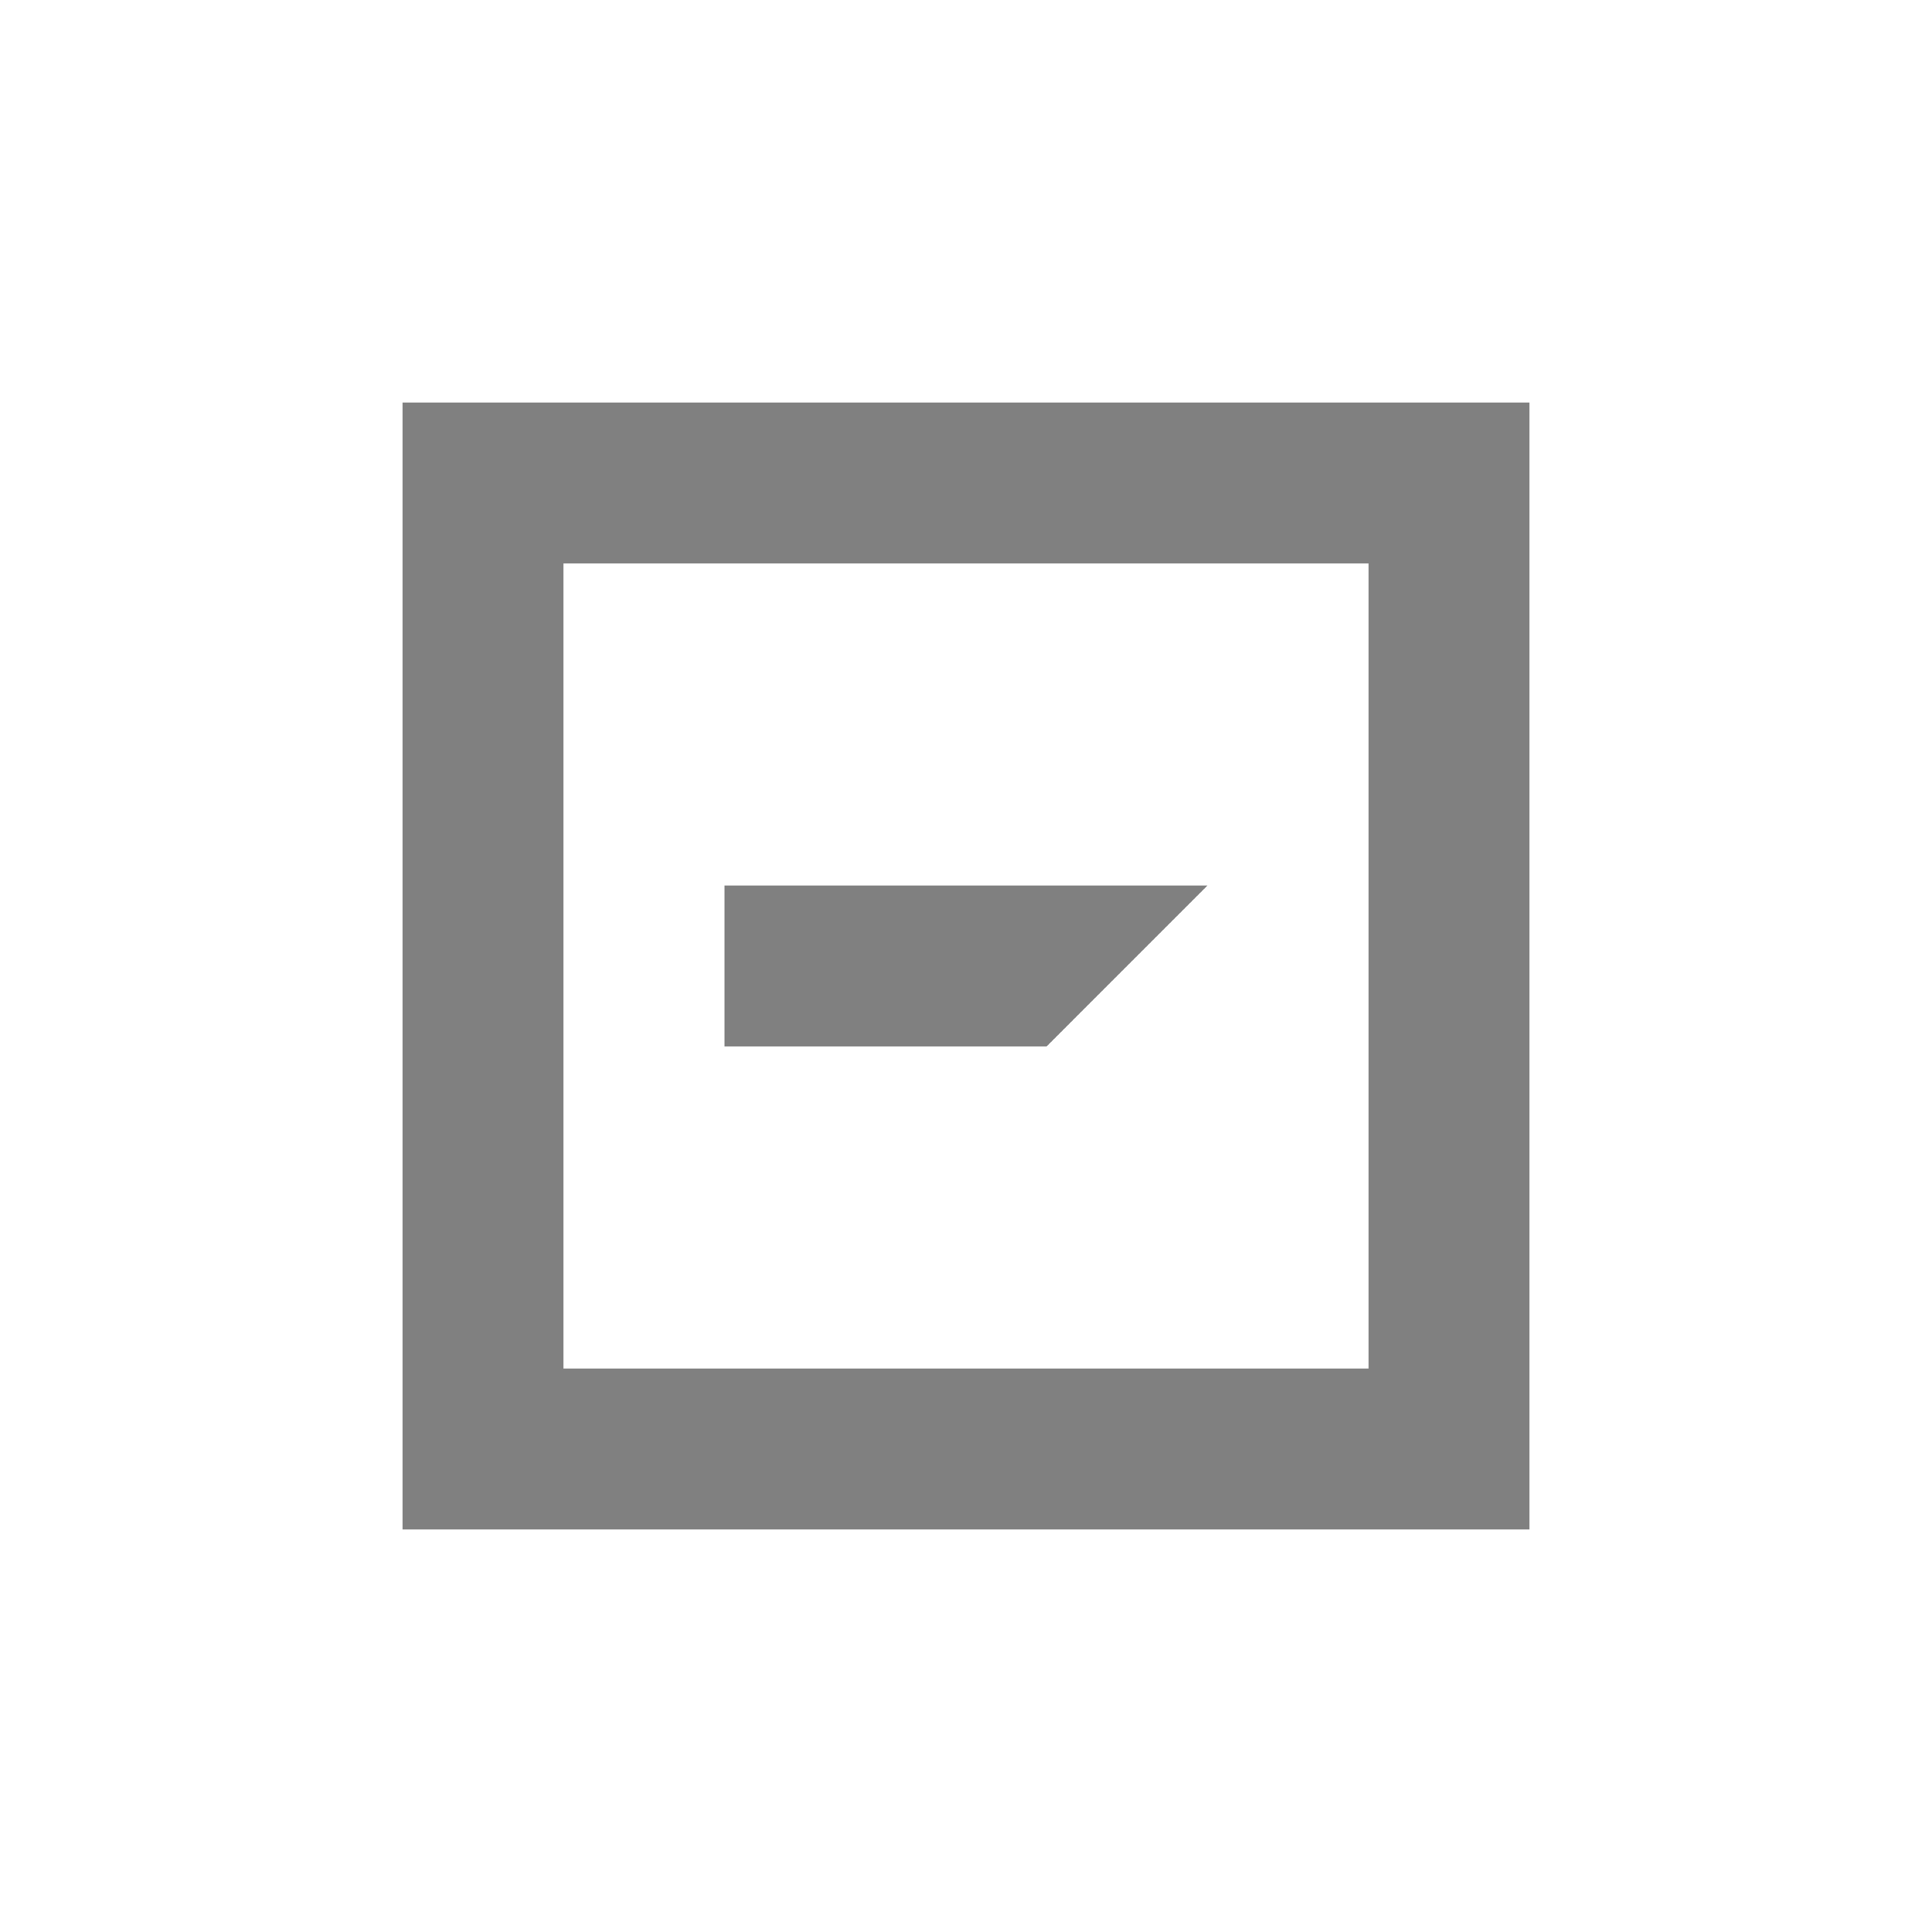
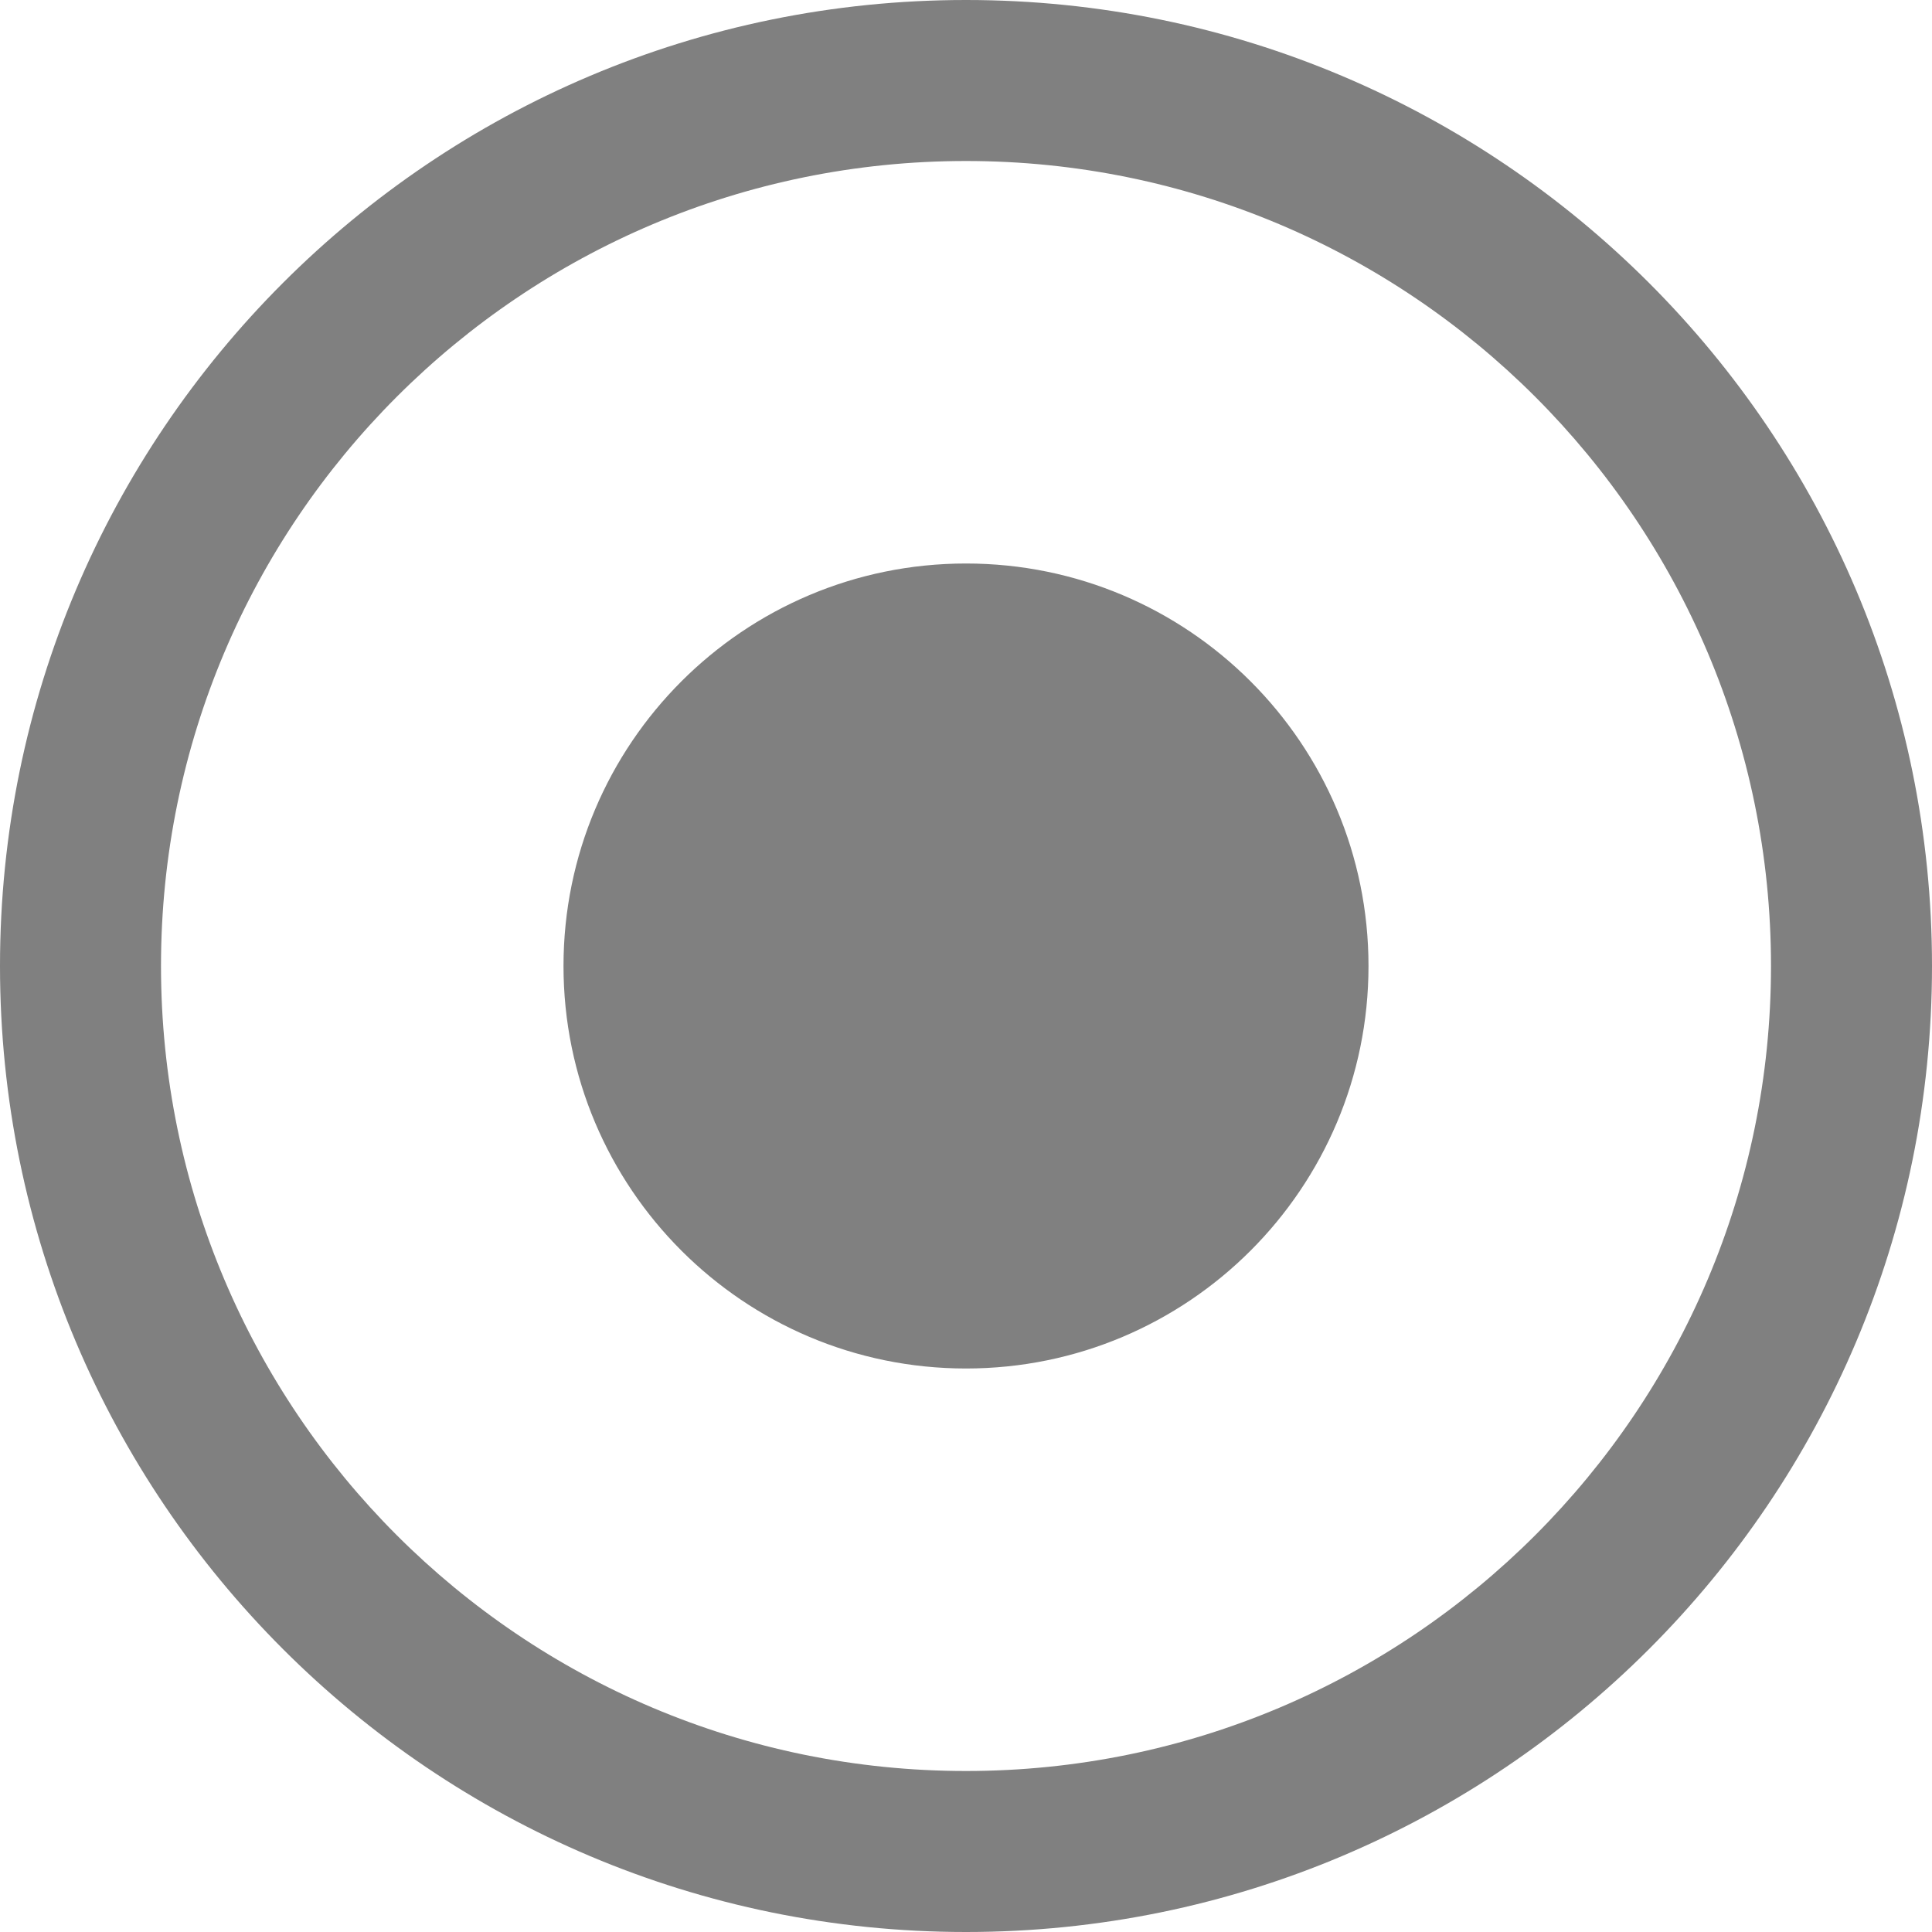
- <svg xmlns="http://www.w3.org/2000/svg" version="1.1" id="Layer_1" x="0px" y="0px" viewBox="0 0 24 24" style="enable-background:new 0 0 24 24;" xml:space="preserve">
-   <style type="text/css">
- 	.st0{fill:#808080;}
- </style>
-   <g>
-     <path class="st0" d="M5,5v14h14V5H5z M17,17H7V7h10V17z" />
-     <polygon class="st0" points="15,11 13,13 9,13 9,11  " />
-   </g>
+ <svg xmlns="http://www.w3.org/2000/svg" id="Layer_1" data-name="Layer 1" viewBox="0 0 24 24">
+   <defs>
+     <style>
+       .cls-1 {
+         fill: gray;
+       }
+     </style>
+   </defs>
+   <path class="cls-1" d="M12,7a5,5,0,1,0,5,5A5,5,0,0,0,12,7Zm0-7A12,12,0,1,0,24,12,12,12,0,0,0,12,0Zm0,22A10,10,0,1,1,22,12,10,10,0,0,1,12,22Z" />
</svg>
